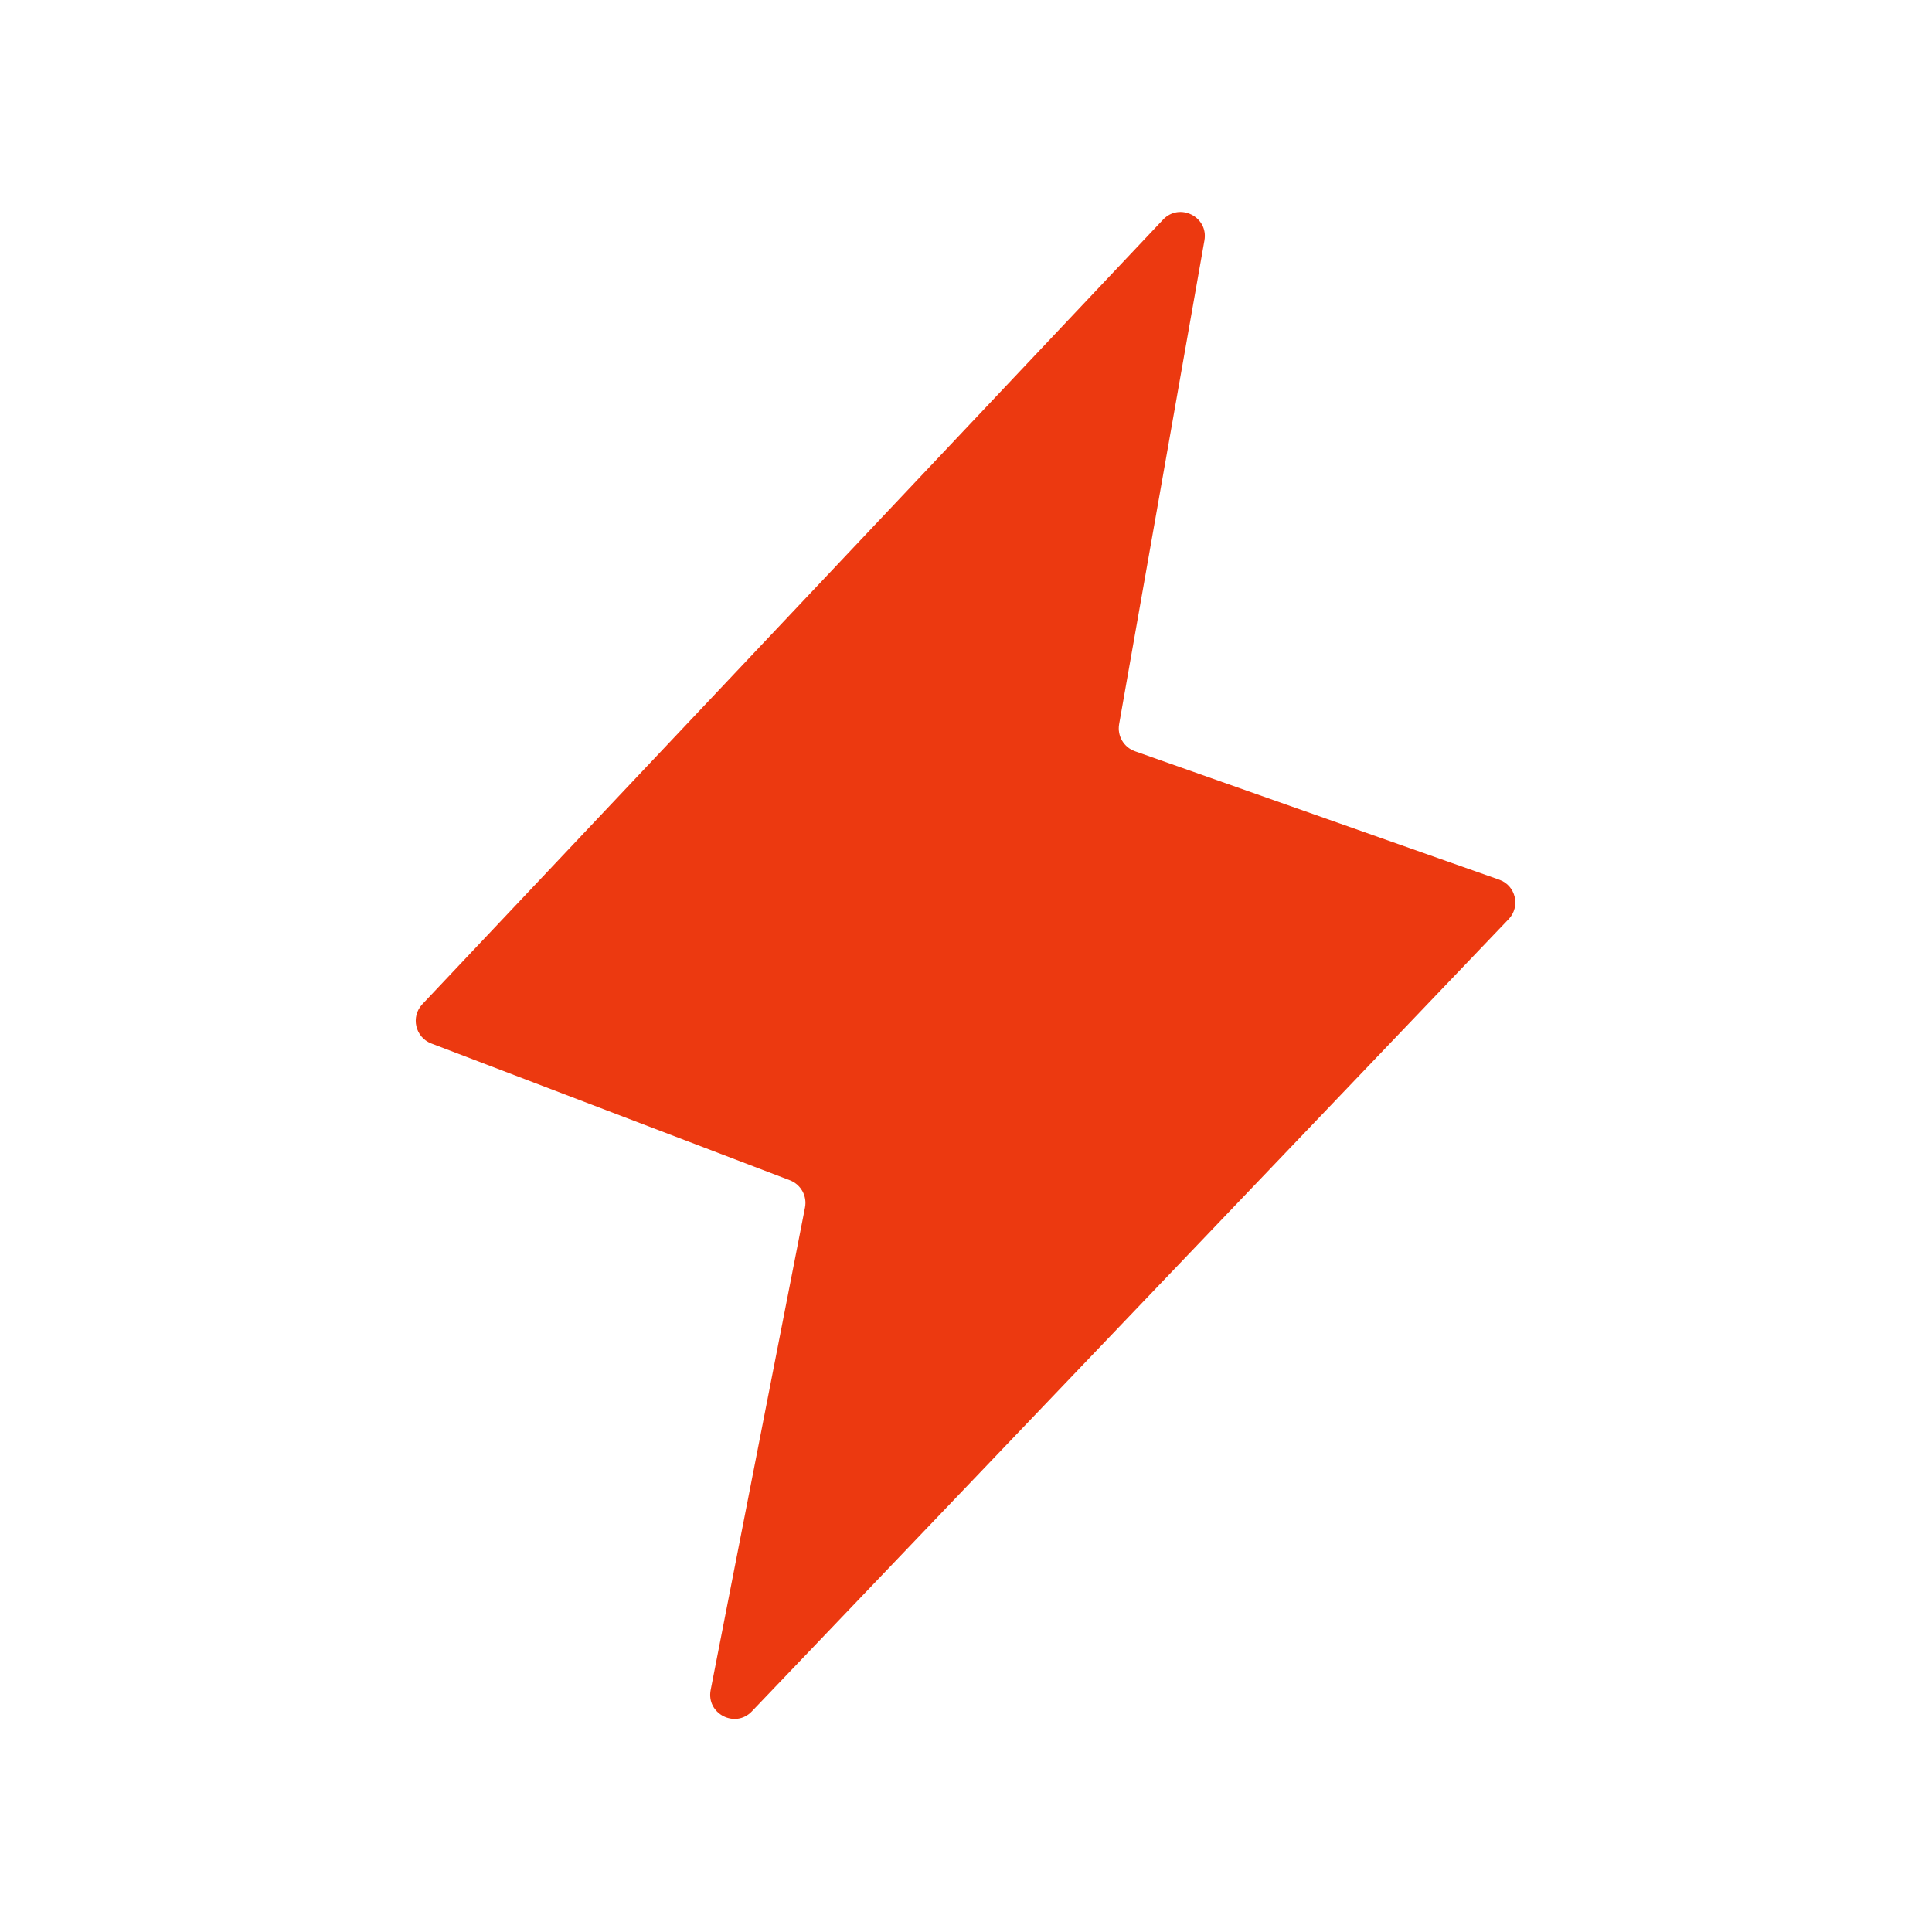
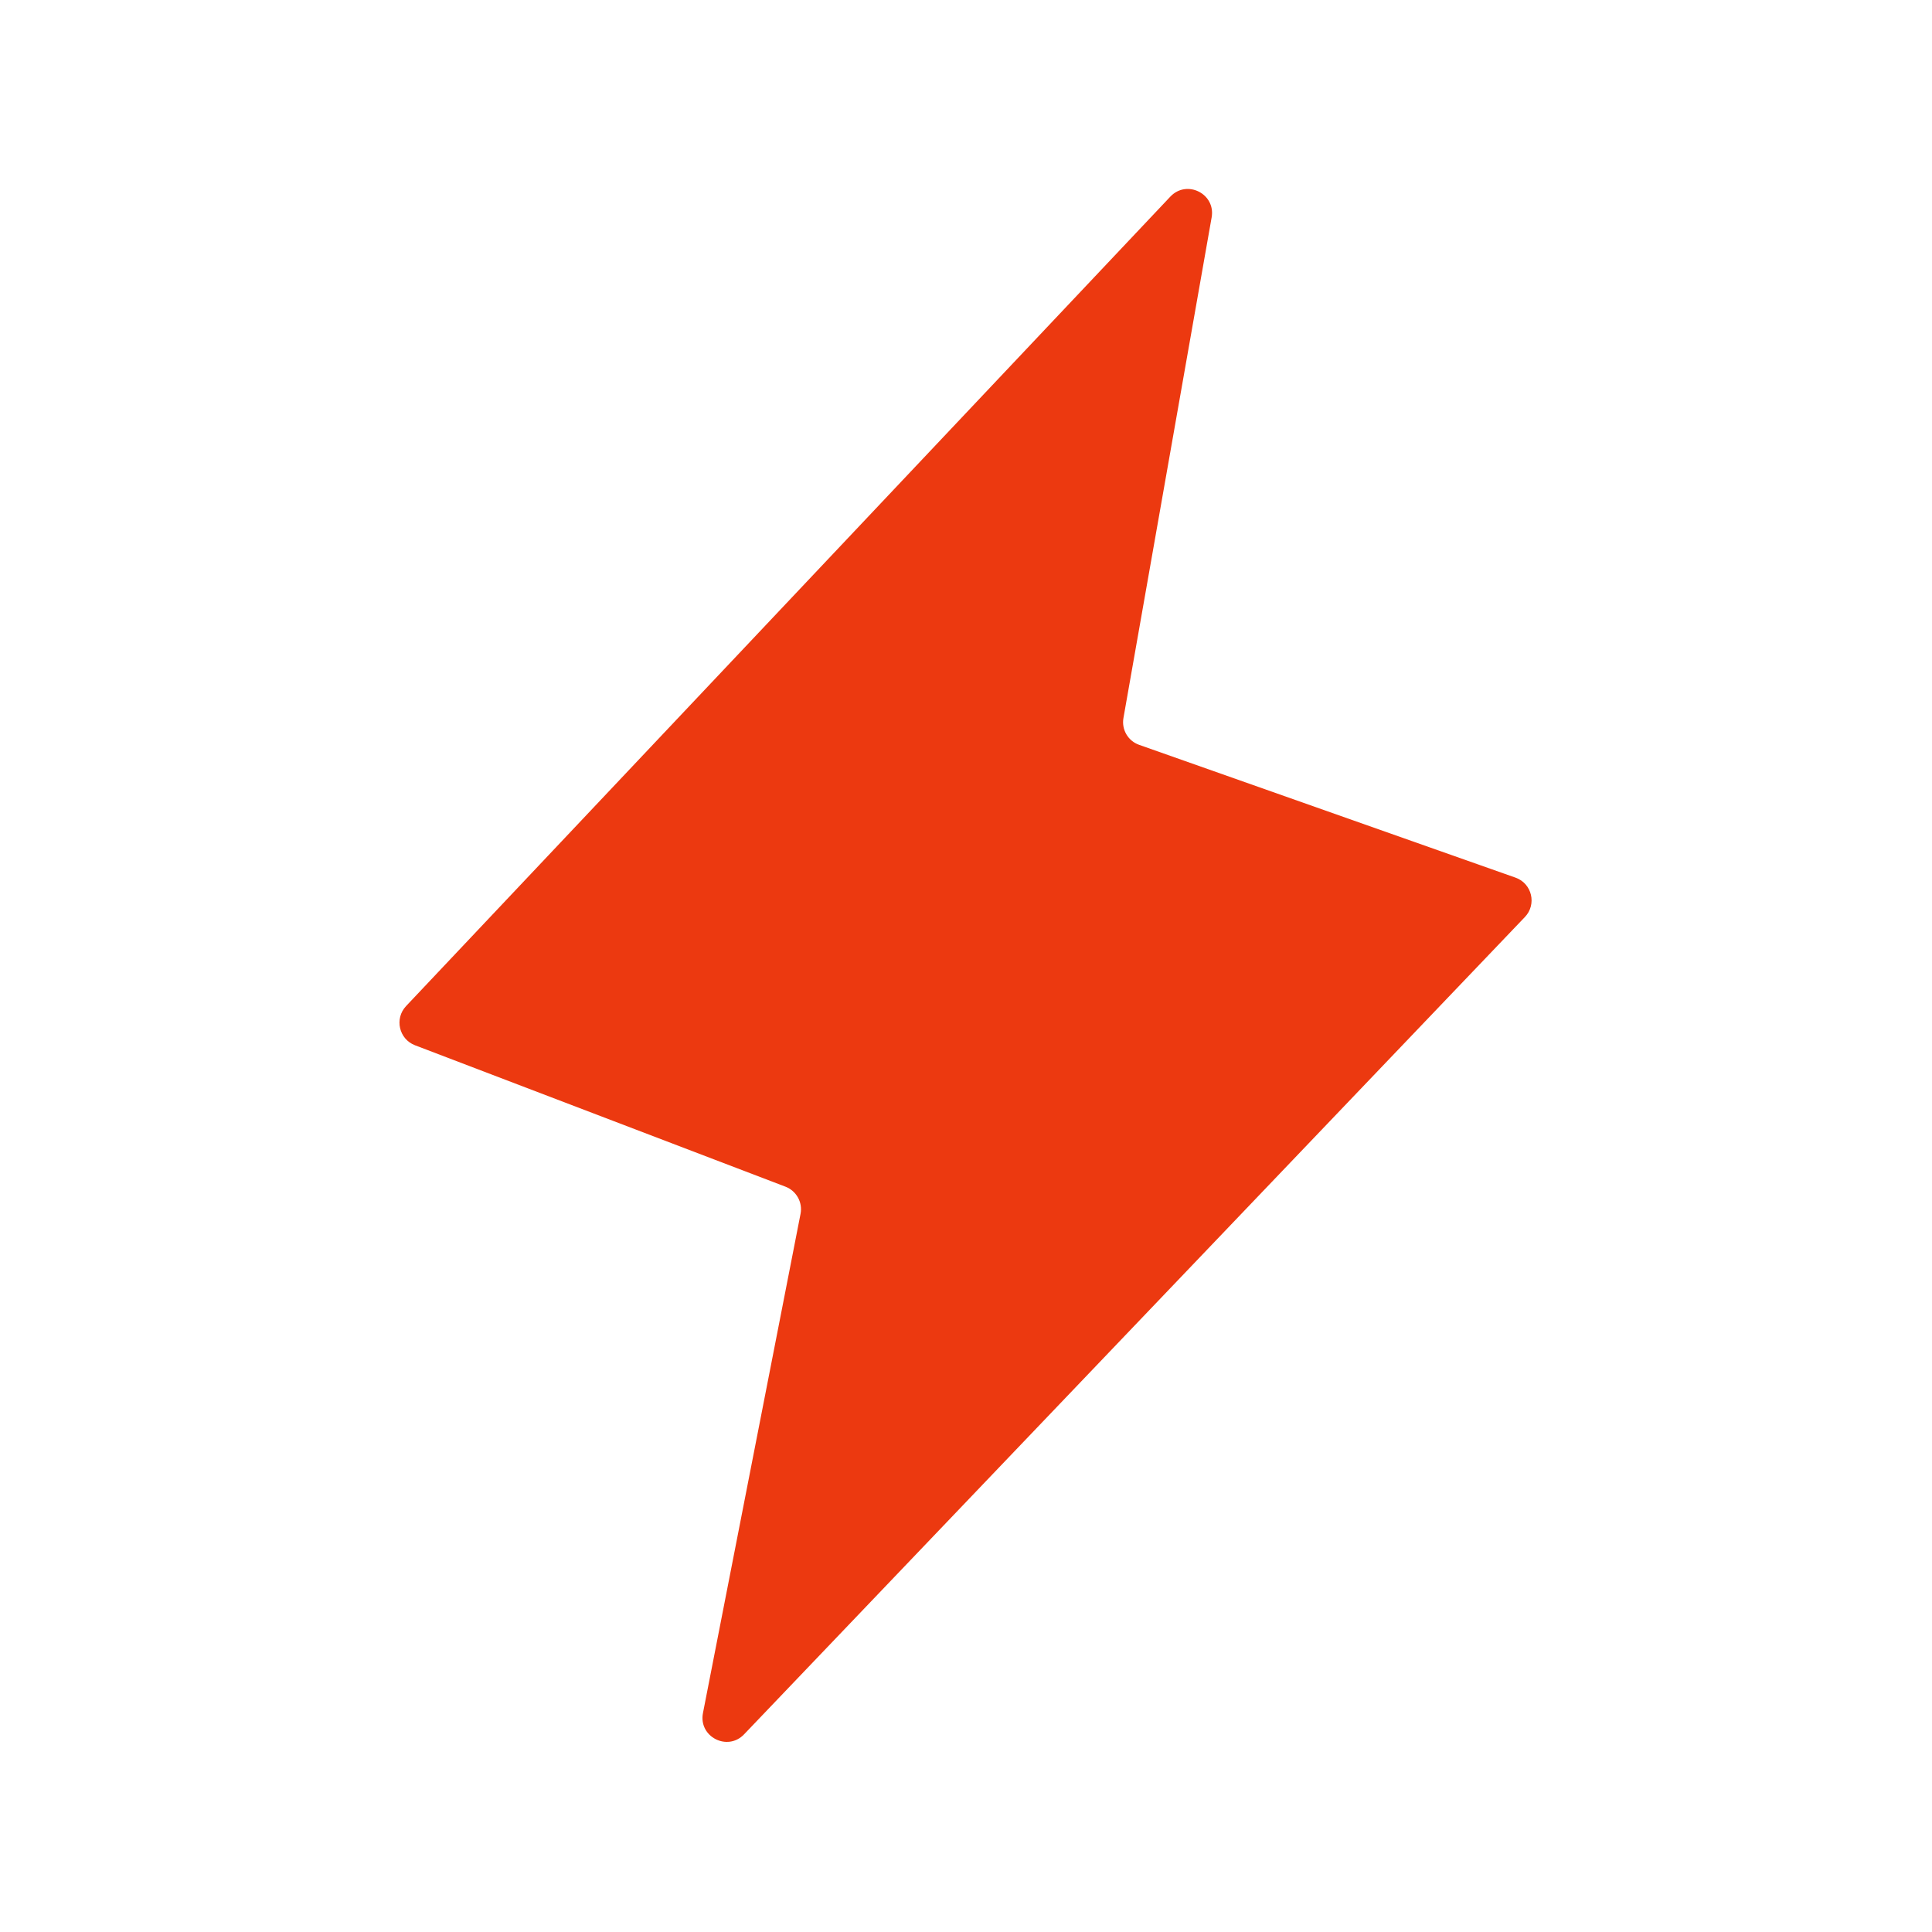
- <svg xmlns="http://www.w3.org/2000/svg" width="24" height="24" viewBox="0 0 24 24" fill="none">
-   <path d="M5.246 12.475L14.448 2.728C14.653 2.512 15.014 2.693 14.962 2.986L13.902 8.997C13.877 9.141 13.96 9.283 14.098 9.332L18.624 10.928C18.829 11 18.891 11.261 18.741 11.418L9.34 21.259C9.133 21.476 8.771 21.288 8.828 20.994L10 15C10.028 14.857 9.949 14.715 9.813 14.662L5.357 12.962C5.158 12.885 5.1 12.631 5.246 12.475Z" fill="#EC3910" />
+ <svg xmlns="http://www.w3.org/2000/svg" width="28" height="28" viewBox="0 0 28 28" fill="none">
+   <path d="M5.885 14.581L16.961 2.85C17.2 2.597 17.621 2.808 17.56 3.151L16.282 10.405C16.252 10.573 16.348 10.739 16.51 10.795L21.963 12.719C22.203 12.803 22.275 13.107 22.1 13.29L10.784 25.135C10.543 25.388 10.12 25.17 10.188 24.826L11.602 17.592C11.635 17.425 11.542 17.259 11.383 17.198L6.015 15.149C5.782 15.06 5.714 14.763 5.885 14.581Z" fill="#EC3910" />
</svg>
